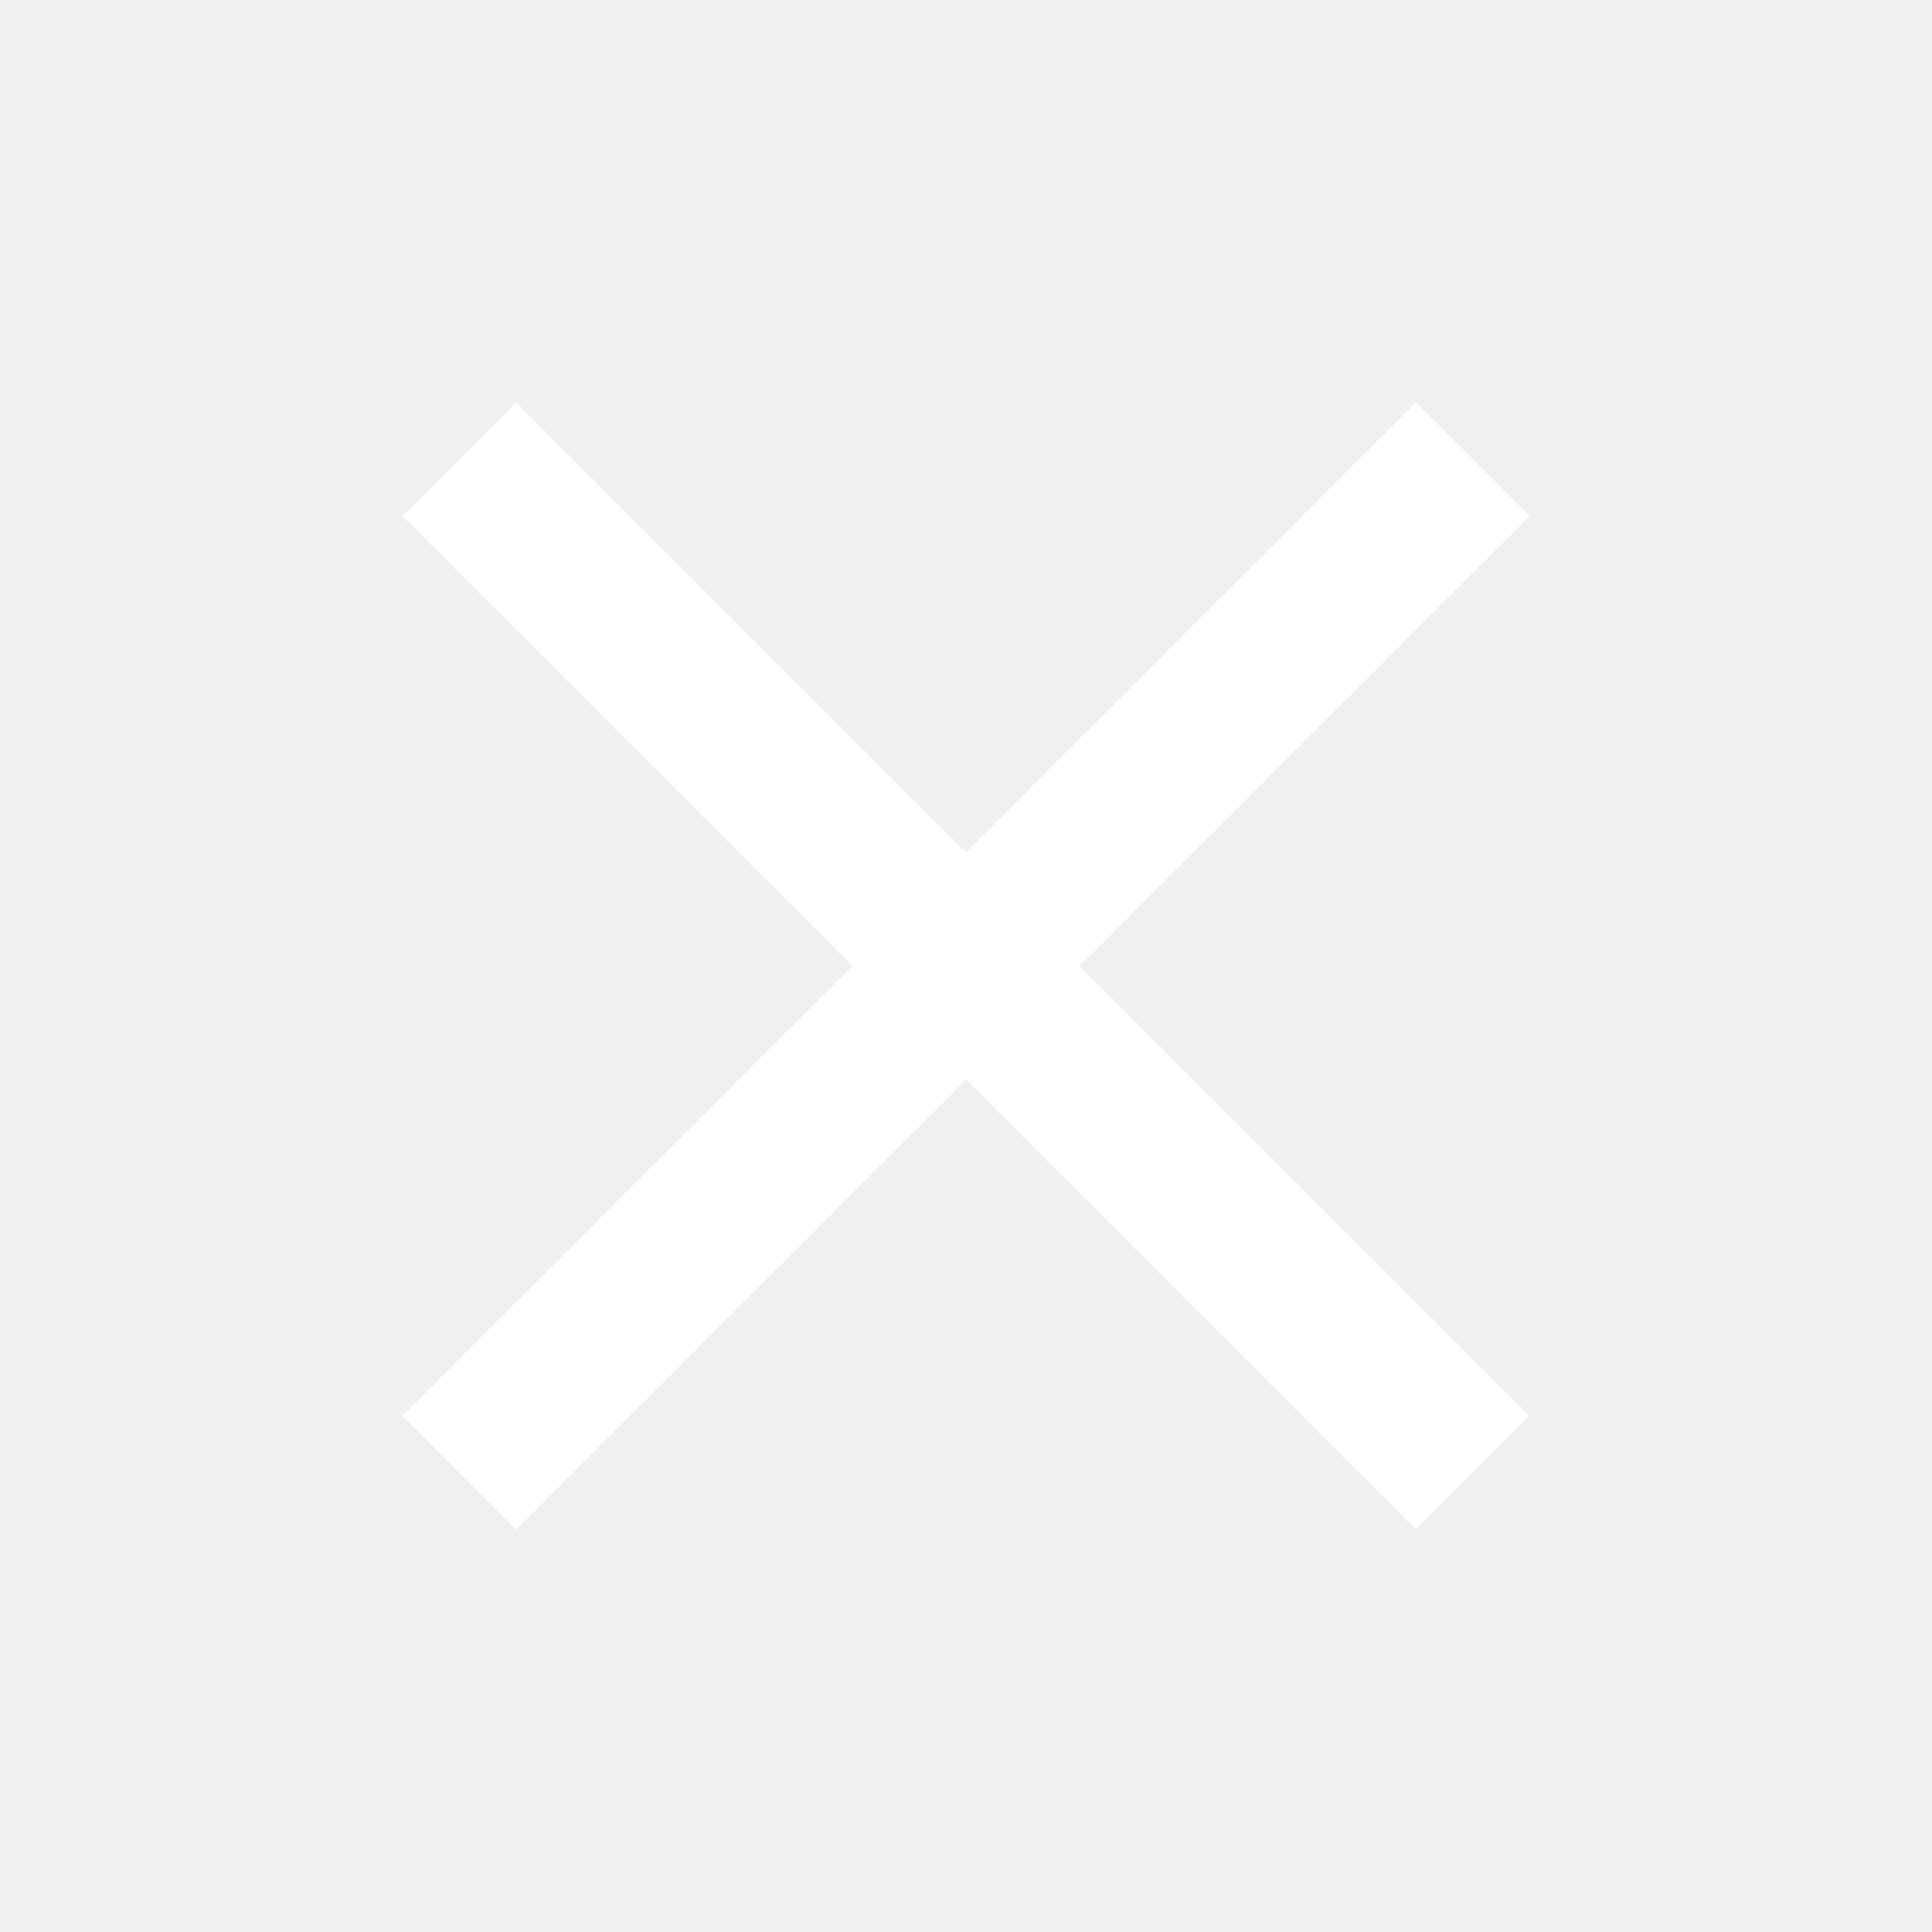
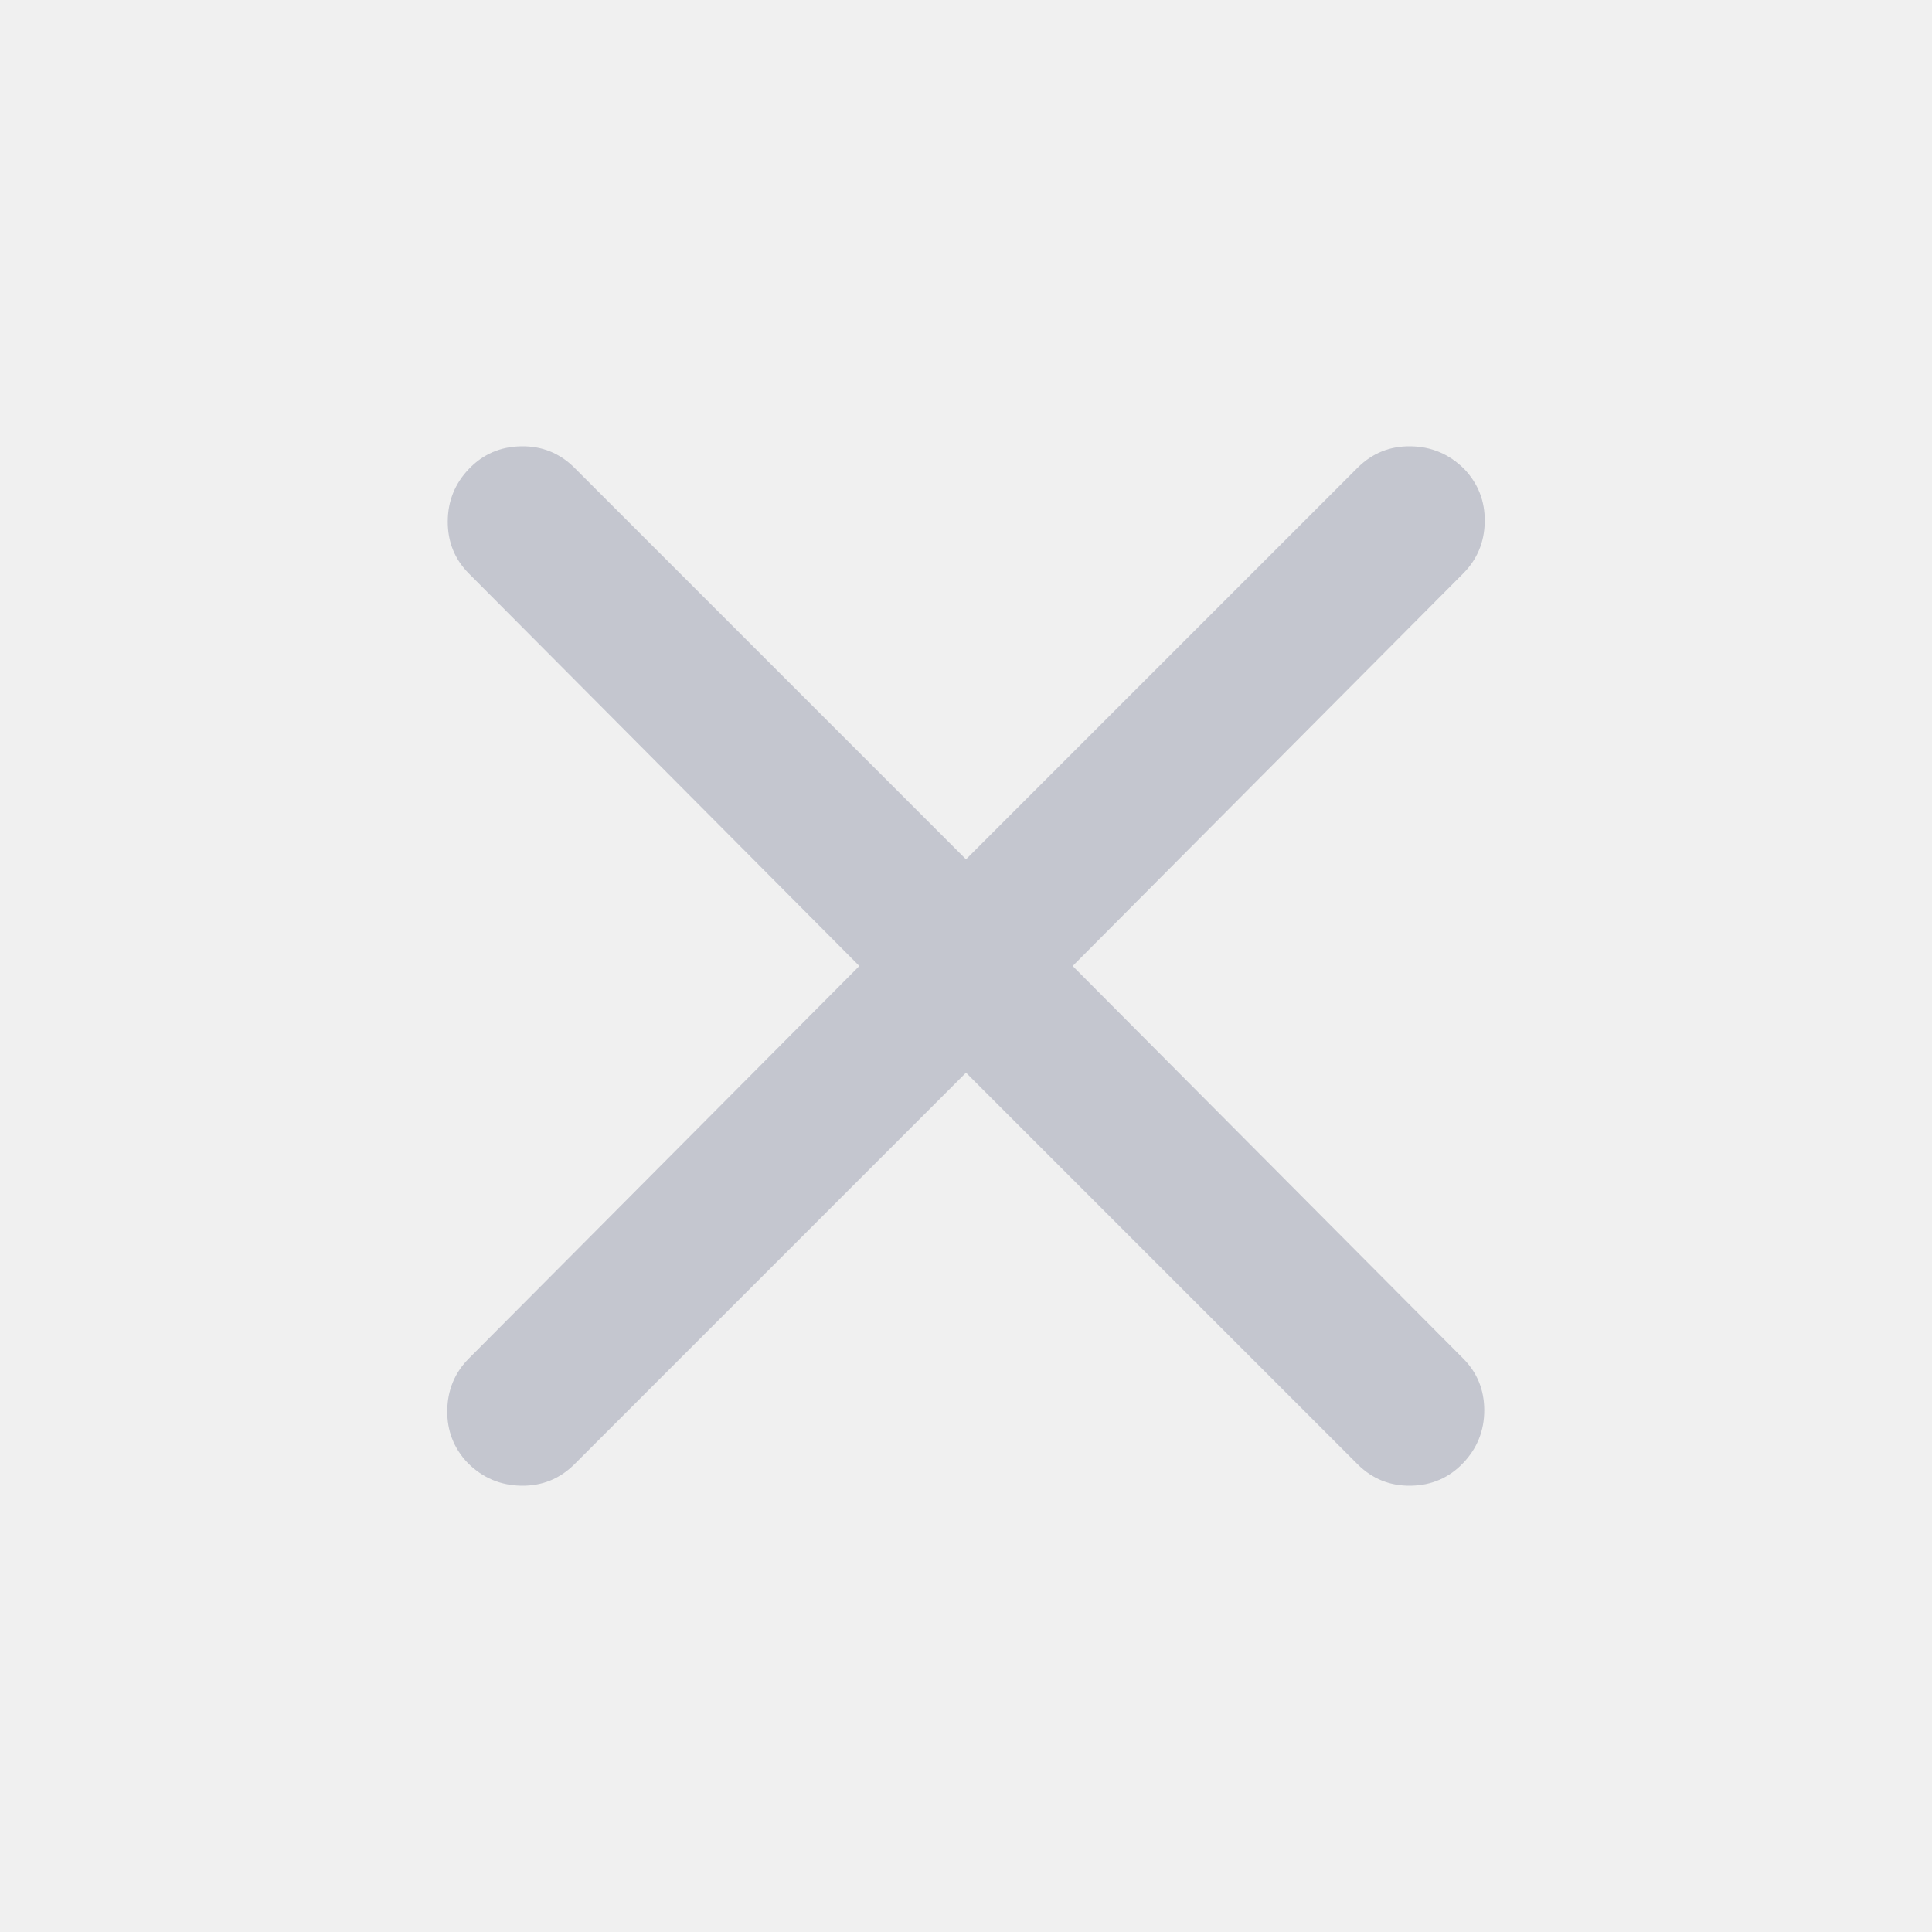
<svg xmlns="http://www.w3.org/2000/svg" width="24" height="24" viewBox="0 0 24 24" fill="none">
-   <path d="M19 6.41L17.59 5L12 10.59L6.41 5L5 6.41L10.59 12L5 17.59L6.41 19L12 13.41L17.59 19L19 17.59L13.41 12L19 6.41Z" fill="#fff" />
+   <mask id="mask0_54701_178" style="mask-type:alpha" maskUnits="userSpaceOnUse" x="0" y="0" width="24" height="24">
+     <rect width="24" height="24" fill="#D9D9D9" />
+   </mask>
+   <g mask="url(#mask0_54701_178)">
+     <path d="M12 13.325L7.137 18.188C6.954 18.371 6.733 18.46 6.475 18.456C6.217 18.452 5.996 18.358 5.812 18.175C5.637 17.992 5.552 17.773 5.556 17.519C5.56 17.265 5.65 17.05 5.825 16.875L10.675 12L5.825 7.125C5.65 6.95 5.562 6.735 5.562 6.481C5.562 6.227 5.65 6.008 5.825 5.825C6 5.642 6.217 5.548 6.475 5.544C6.733 5.54 6.954 5.629 7.137 5.812L12 10.675L16.863 5.812C17.046 5.629 17.267 5.54 17.525 5.544C17.783 5.548 18.004 5.642 18.188 5.825C18.363 6.008 18.448 6.227 18.444 6.481C18.44 6.735 18.35 6.95 18.175 7.125L13.325 12L18.175 16.875C18.35 17.05 18.438 17.265 18.438 17.519C18.438 17.773 18.35 17.992 18.175 18.175C18 18.358 17.783 18.452 17.525 18.456C17.267 18.46 17.046 18.371 16.863 18.188L12 13.325Z" fill="#C4C6CF" />
+   </g>
</svg>
